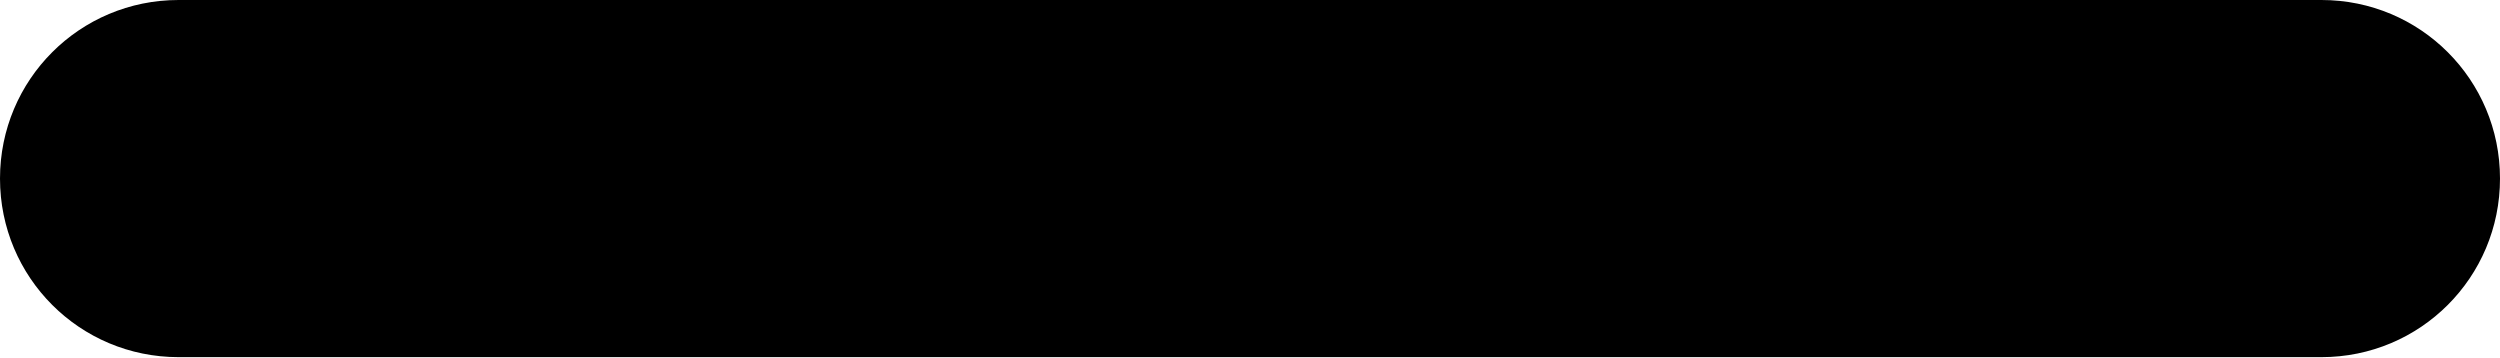
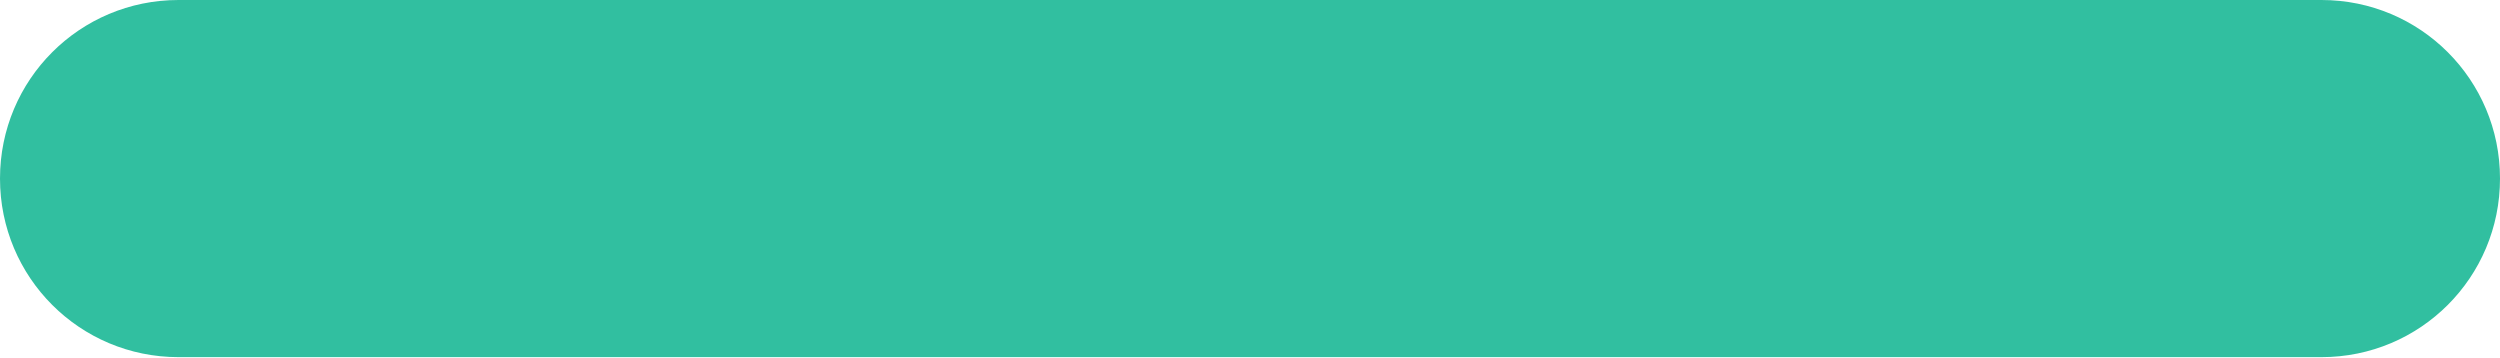
<svg xmlns="http://www.w3.org/2000/svg" version="1.1" id="Livello_1" x="0px" y="0px" viewBox="0 0 313.6 44.8" style="enable-background:new 0 0 313.6 44.8;" xml:space="preserve">
-   <path d="M22.4,0C10,0,0,10,0,22.4s10,22.4,22.4,22.4h268.8c12.4,0,22.4-10,22.4-22.4c0-12.4-10-22.4-22.4-22.4H22.4z" />
+   <style type="text/css">
+ 	.st0{fill:#31BFA0;}
+ </style>
+   <path class="st0" d="M22.4,0C10,0,0,10,0,22.4s10,22.4,22.4,22.4h268.8c12.4,0,22.4-10,22.4-22.4S303.6,0,291.2,0H22.4z" />
</svg>
